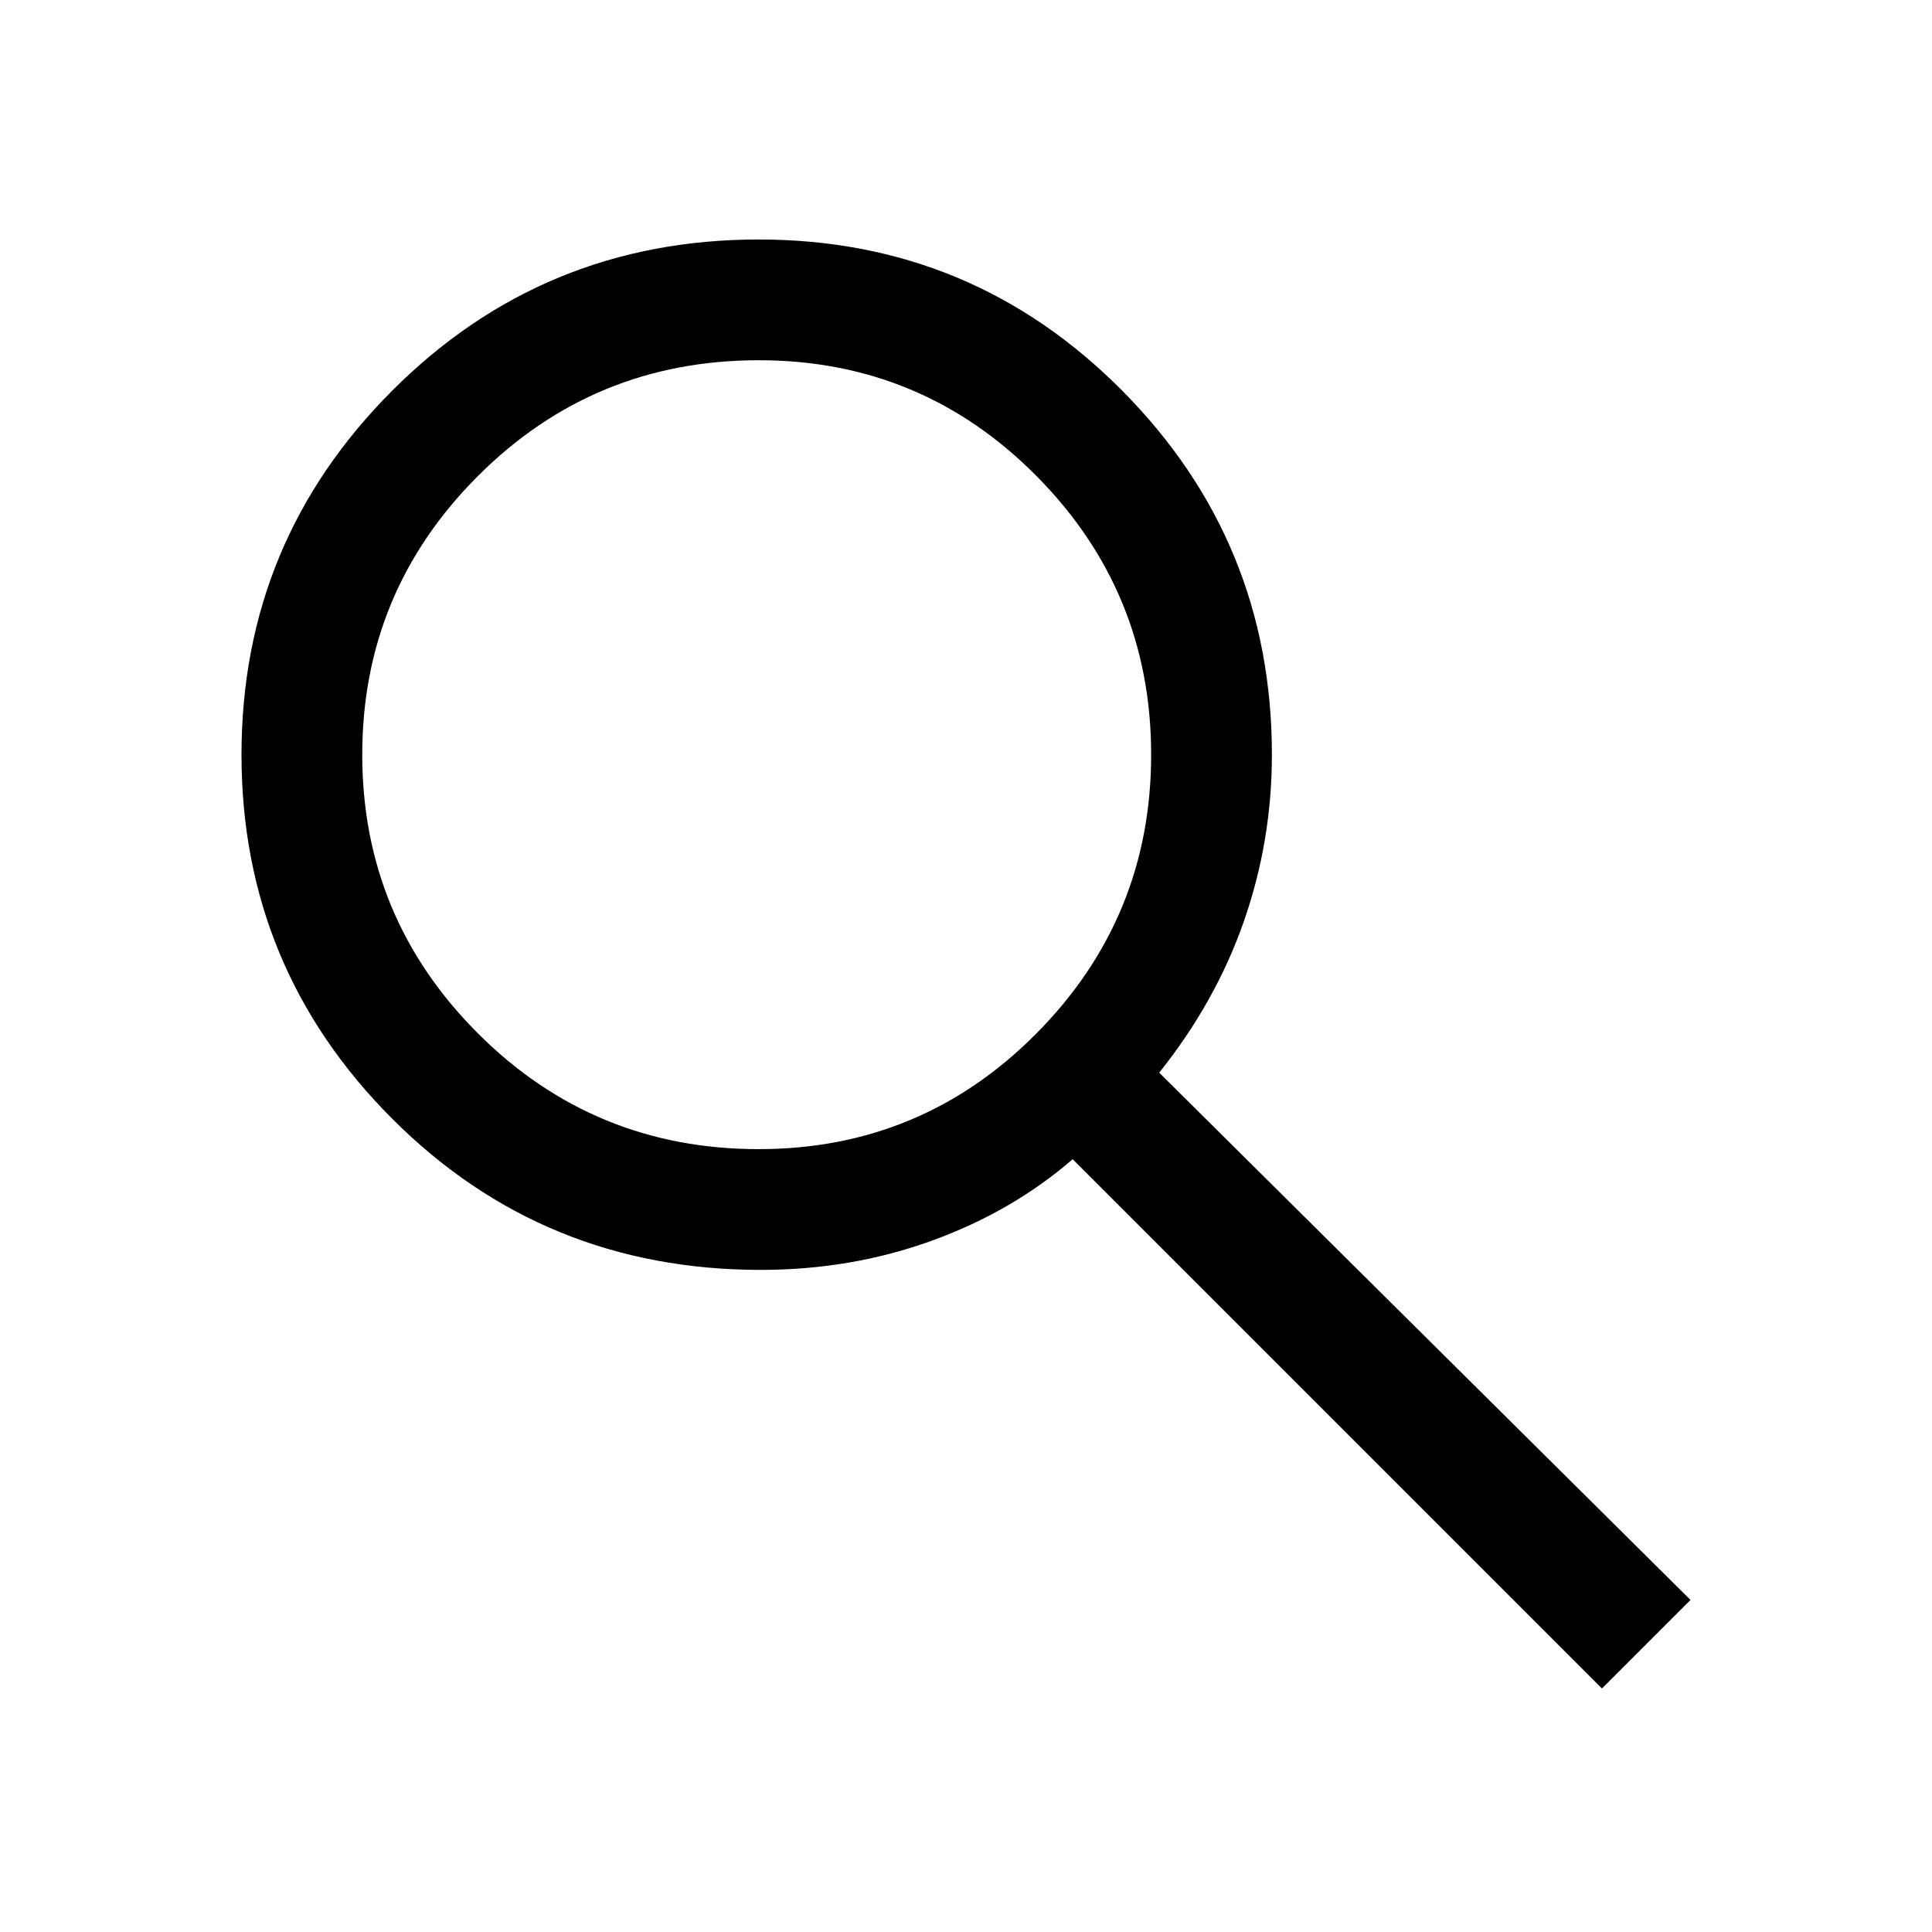
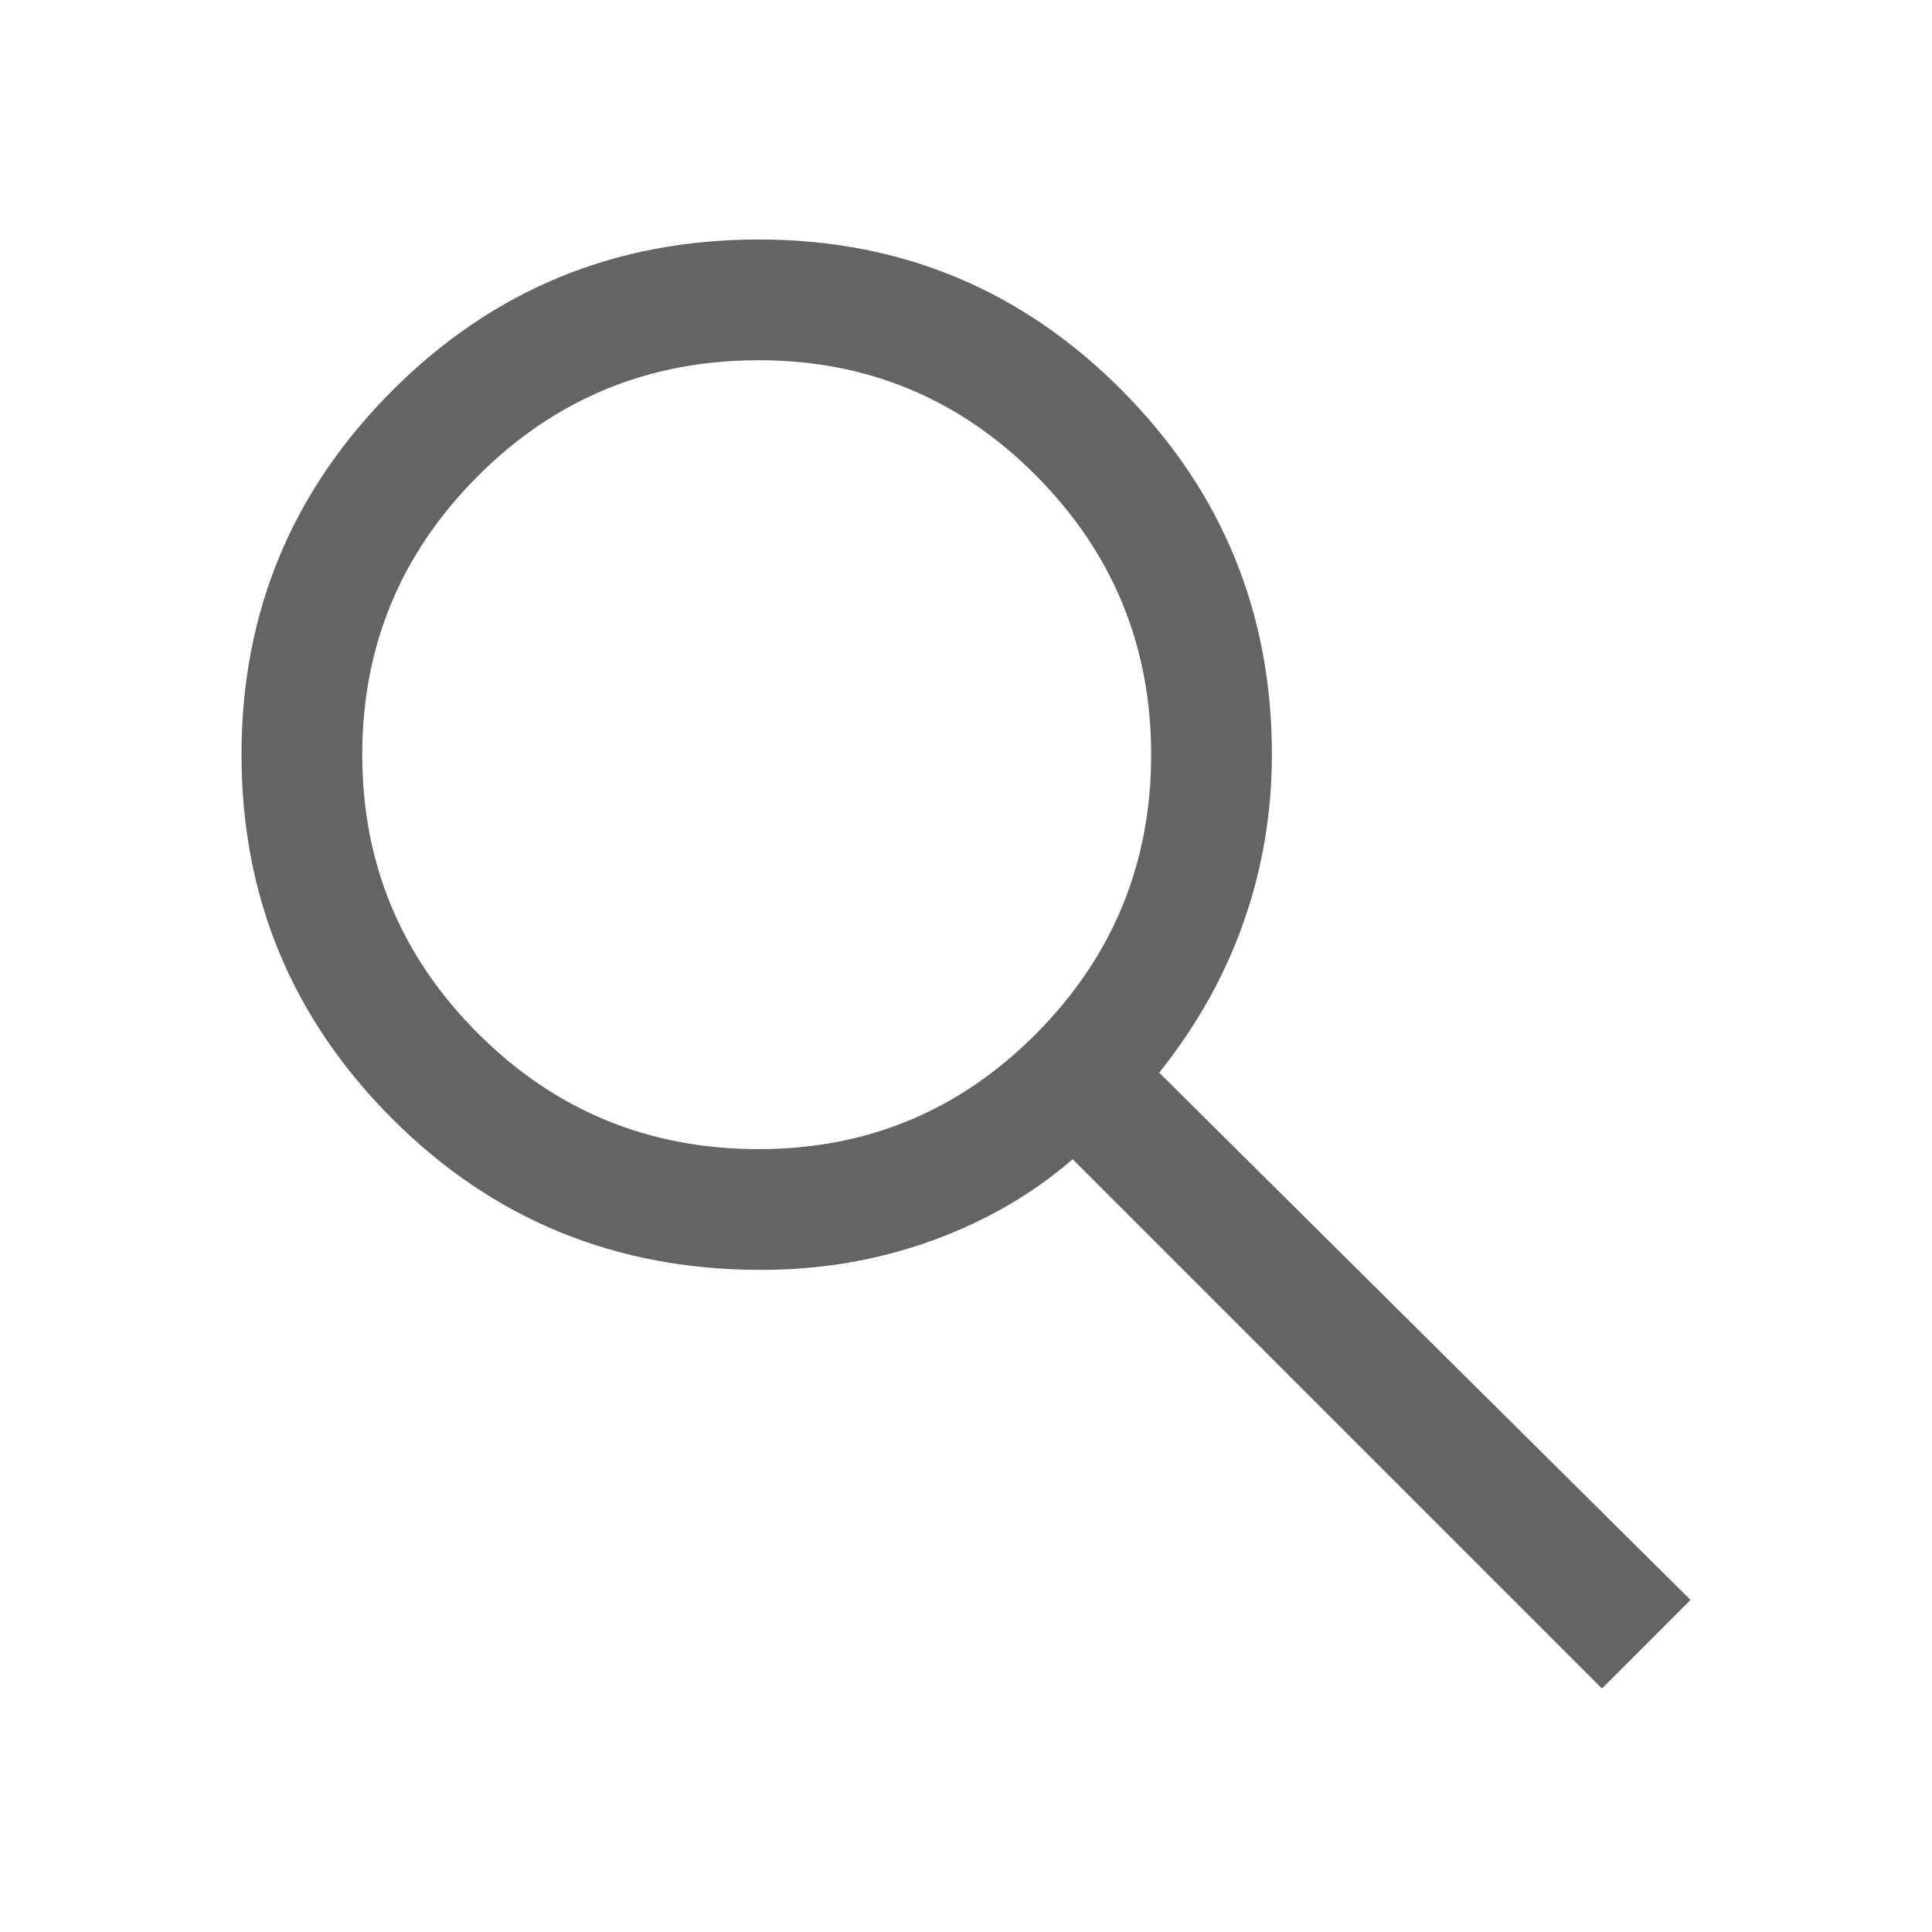
<svg xmlns="http://www.w3.org/2000/svg" height="48" width="48">
-   <path d="M39.8 41.95 26.65 28.8q-1.5 1.3-3.5 2.025-2 .725-4.25.725-5.4 0-9.15-3.75T6 18.75q0-5.3 3.75-9.05 3.75-3.75 9.1-3.75 5.3 0 9.025 3.75 3.725 3.75 3.725 9.05 0 2.15-.7 4.15-.7 2-2.1 3.75L42 39.75Zm-20.95-13.4q4.05 0 6.9-2.875Q28.6 22.8 28.6 18.75t-2.85-6.925Q22.9 8.95 18.85 8.95q-4.1 0-6.975 2.875T9 18.75q0 4.05 2.875 6.925t6.975 2.875Z" />
+   <path fill="#646464" d="M39.8 41.95 26.65 28.8q-1.5 1.3-3.5 2.025-2 .725-4.25.725-5.4 0-9.15-3.75T6 18.75q0-5.3 3.75-9.05 3.75-3.75 9.1-3.75 5.3 0 9.025 3.75 3.725 3.75 3.725 9.05 0 2.15-.7 4.15-.7 2-2.1 3.75L42 39.75Zm-20.95-13.4q4.05 0 6.9-2.875Q28.6 22.8 28.6 18.75t-2.85-6.925Q22.9 8.95 18.85 8.95q-4.1 0-6.975 2.875T9 18.75q0 4.05 2.875 6.925t6.975 2.875Z" />
</svg>
